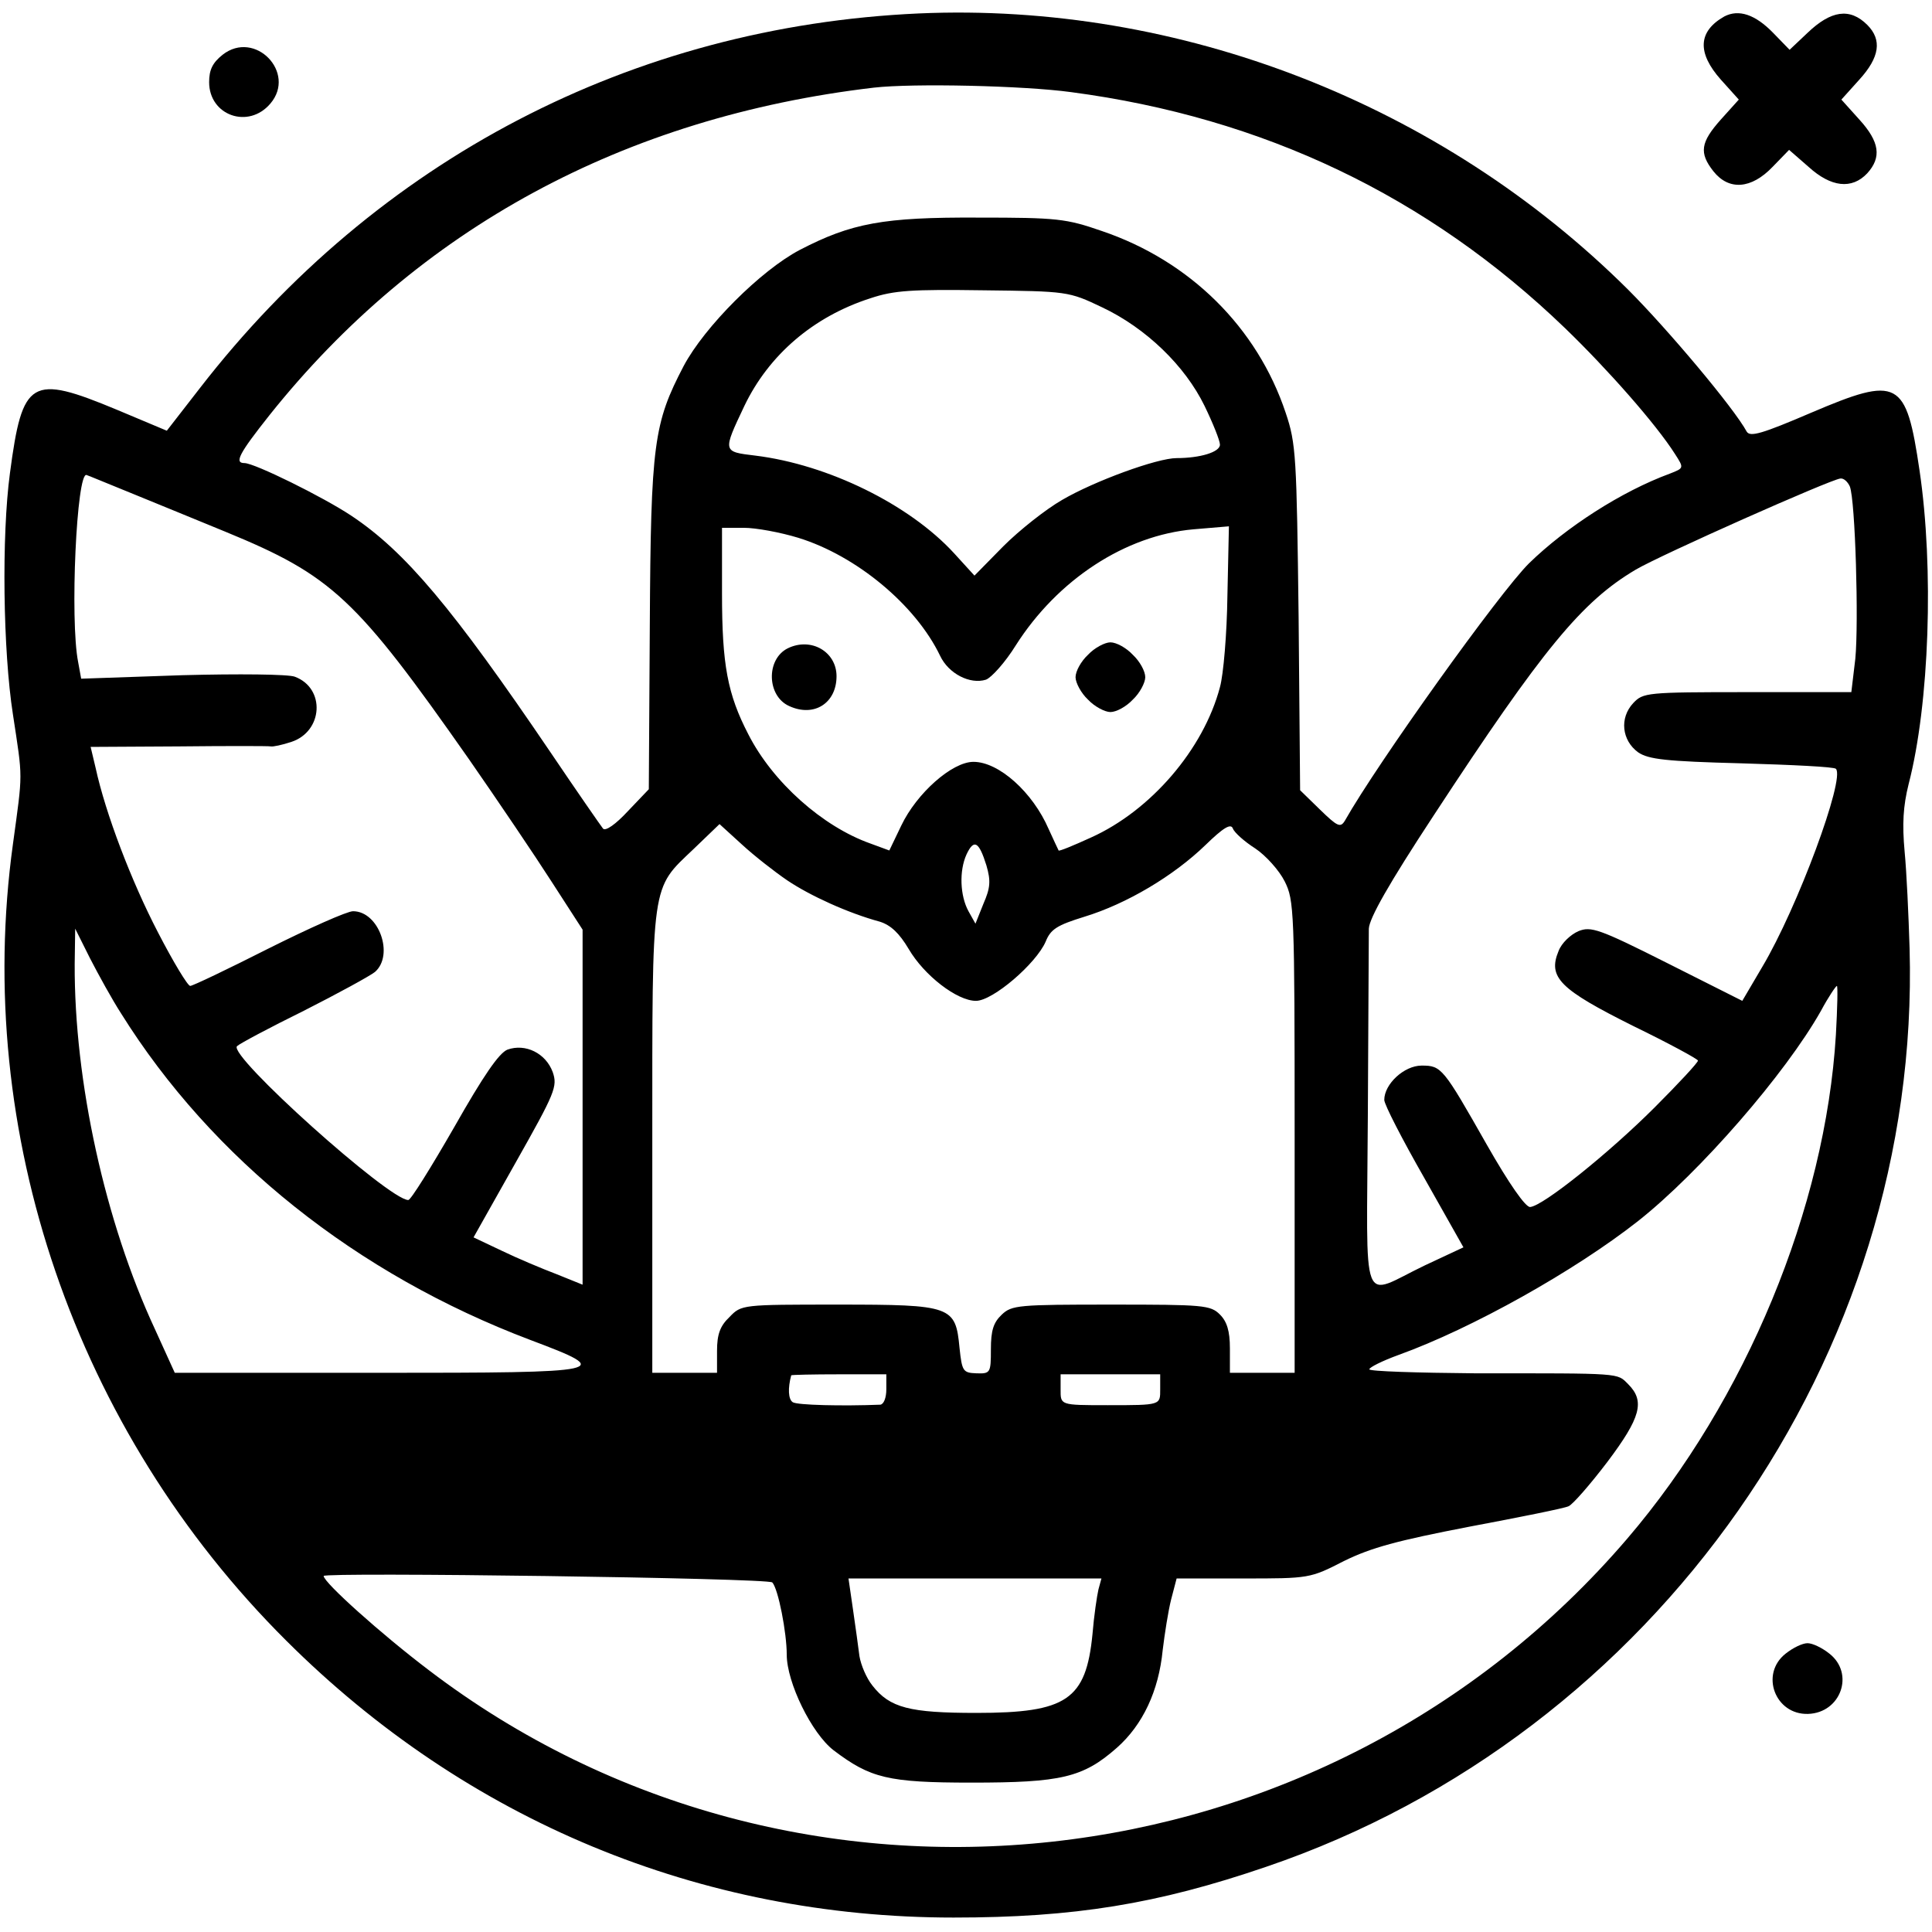
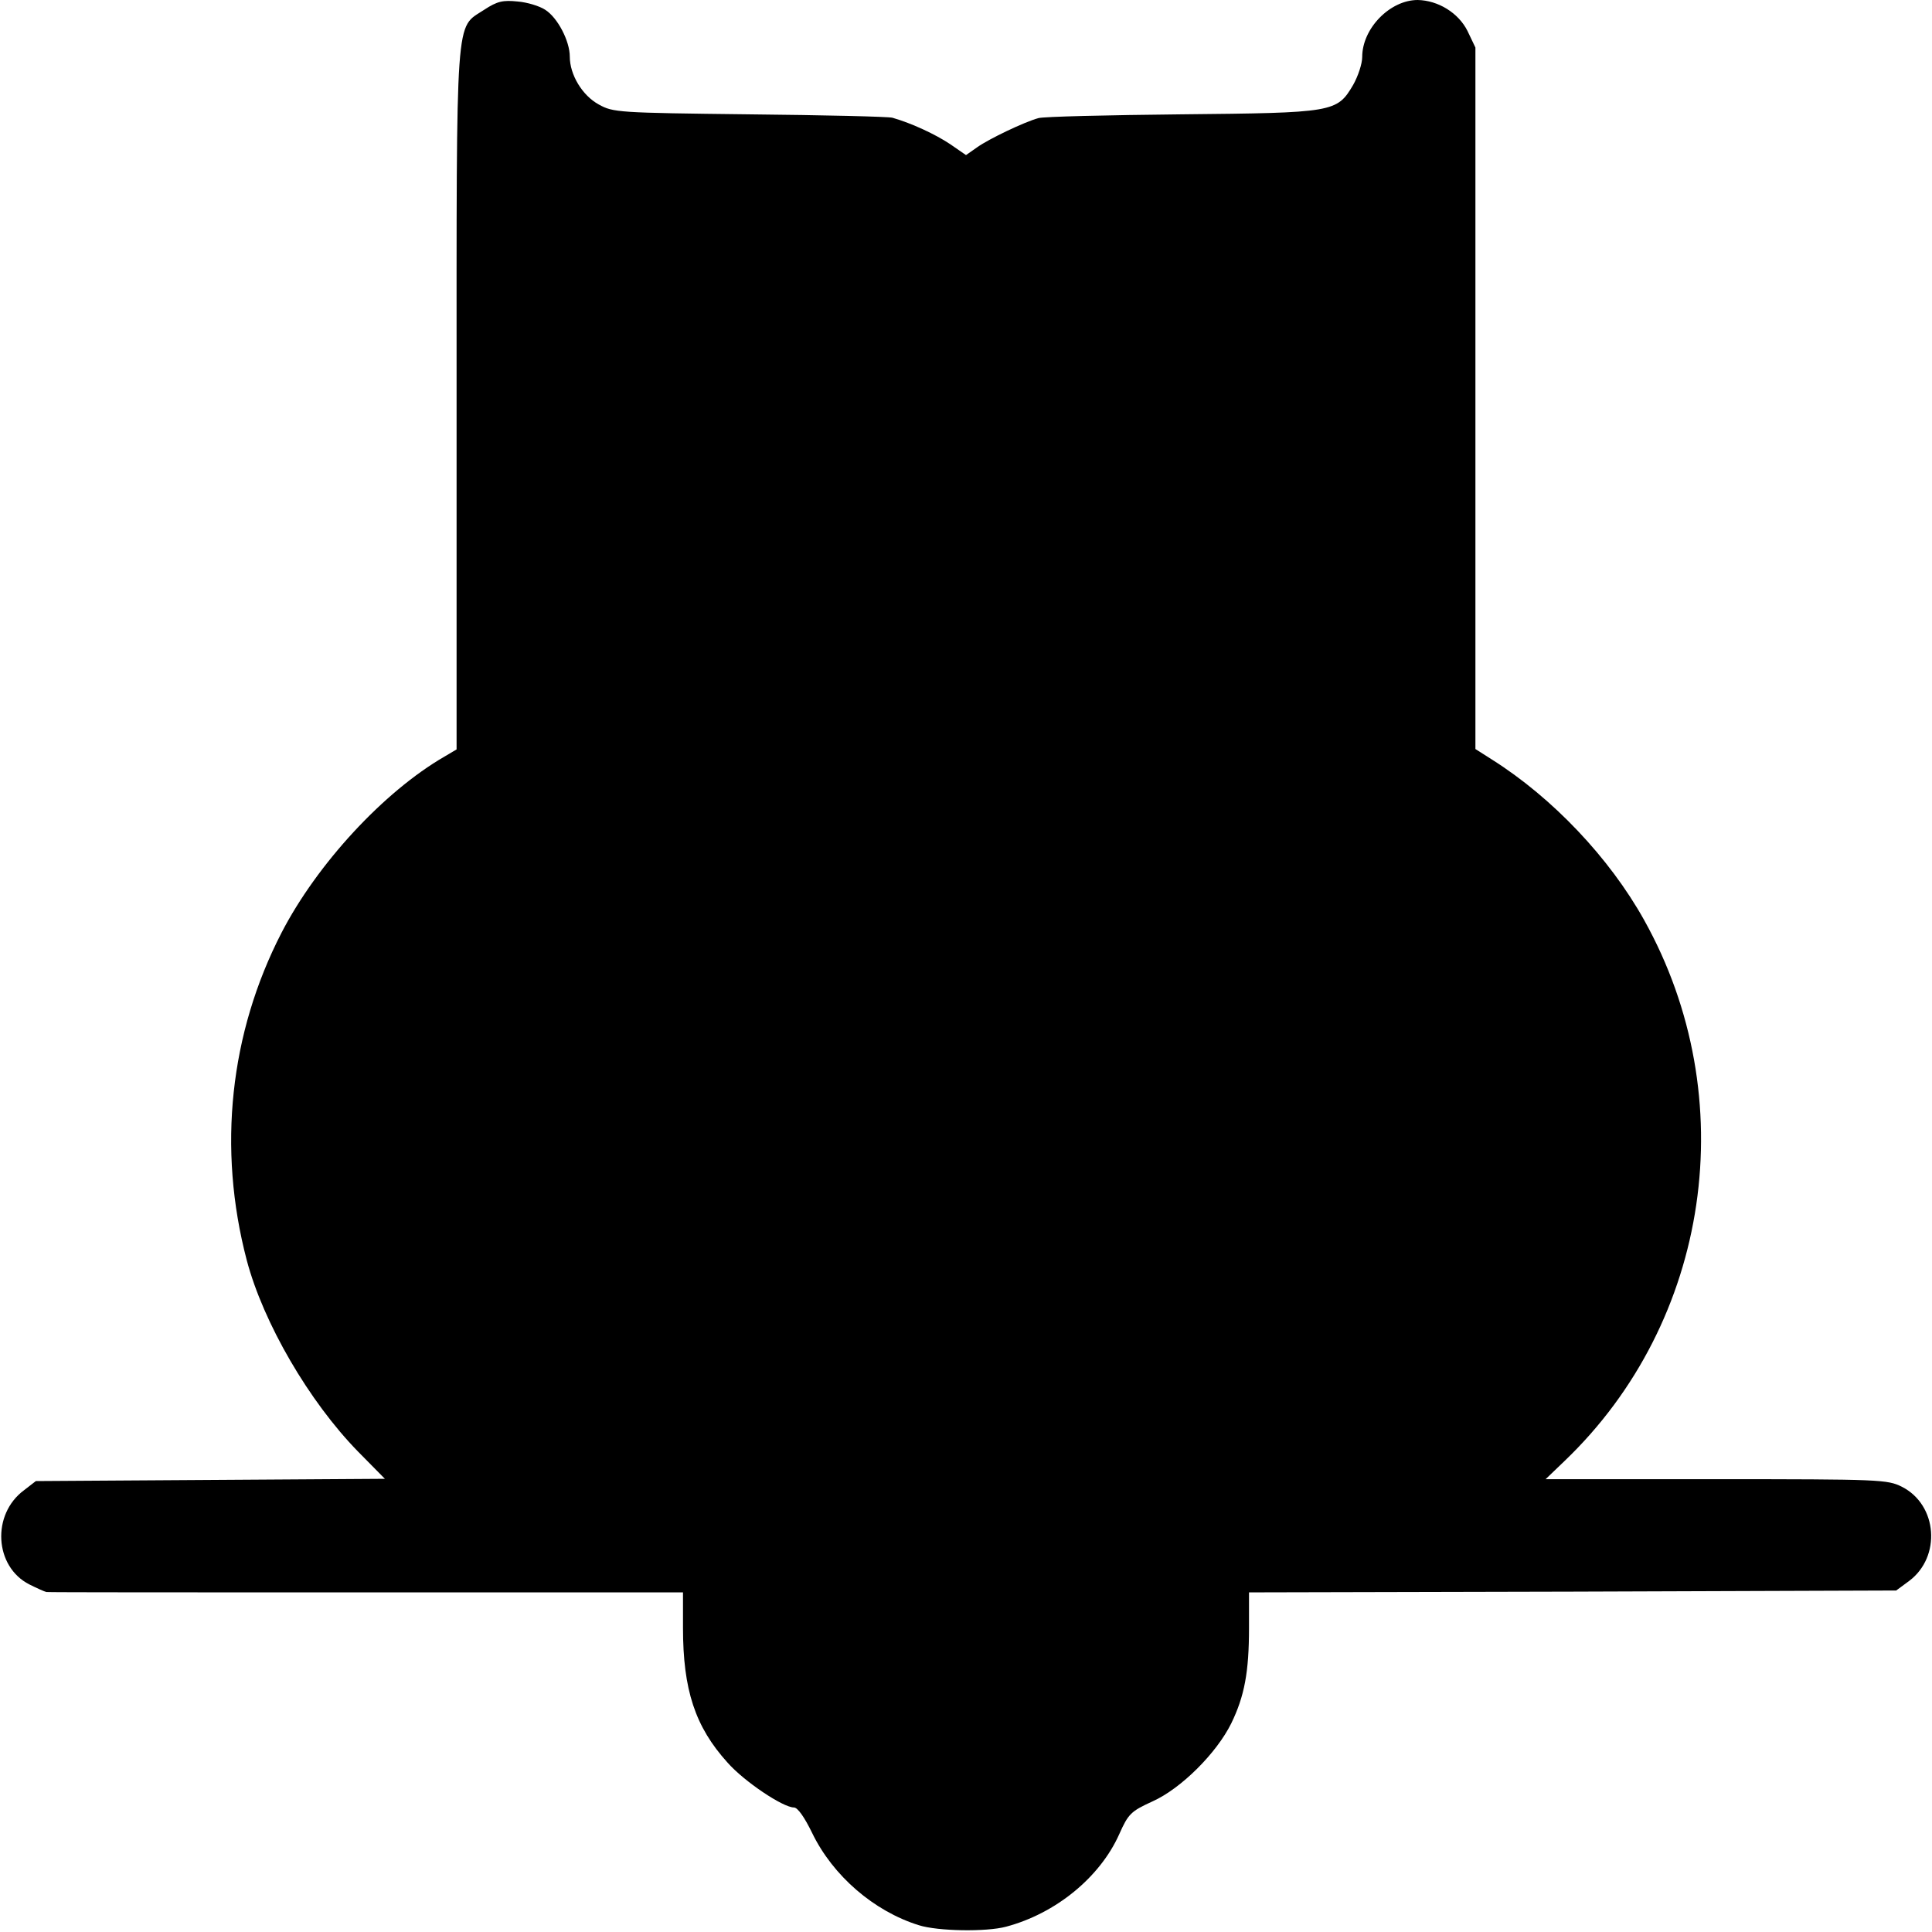
- <svg xmlns="http://www.w3.org/2000/svg" version="1.0" width="388pt" height="388pt" viewBox="0 0 388 388" preserveAspectRatio="xMidYMid meet">
-   <g transform="translate(0,388) scale(0.1,-0.1)" fill="#000000" stroke="none">
-     <path d="M1845 3853 c-575 -26 -1088 -293 -1444 -753 l-66 -85 -100 42 c-173 72 -190 62 -215 -127 -17 -126 -14 -357 6 -485 20 -132 20 -113 0 -260 -80 -579 125 -1178 549 -1600 362 -361 831 -556 1340 -556 242 0 409 27 628 102 782 266 1315 1027 1292 1844 -2 66 -6 154 -10 195 -5 55 -3 91 8 135 42 162 51 434 22 630 -27 183 -42 191 -218 116 -98 -42 -122 -49 -129 -38 -26 48 -159 206 -238 285 -376 374 -901 578 -1425 555z m306 -158 c386 -51 717 -209 992 -474 85 -82 183 -193 221 -253 18 -28 18 -28 -10 -39 -98 -36 -209 -108 -283 -180 -59 -58 -305 -402 -370 -517 -9 -15 -15 -12 -50 22 l-40 39 -3 346 c-4 324 -5 350 -26 412 -57 171 -192 305 -369 365 -72 25 -90 27 -248 27 -191 1 -255 -11 -359 -65 -78 -41 -191 -154 -233 -233 -60 -115 -66 -155 -68 -520 l-2 -330 -42 -44 c-24 -26 -45 -41 -50 -35 -4 5 -52 74 -106 154 -196 289 -291 402 -399 474 -57 38 -195 106 -215 106 -21 0 -11 19 50 96 299 375 712 599 1214 658 79 9 301 4 396 -9z m62 -432 c89 -42 167 -118 206 -198 17 -35 31 -70 31 -78 0 -15 -40 -27 -87 -27 -39 0 -165 -46 -230 -84 -33 -19 -86 -61 -118 -93 l-58 -59 -41 45 c-90 98 -253 178 -399 196 -66 8 -66 7 -22 100 49 102 138 179 253 216 48 16 83 18 227 16 168 -2 171 -2 238 -34z m-1943 -376 c47 -19 129 -53 183 -75 214 -88 262 -133 489 -457 57 -82 132 -193 166 -246 l62 -96 0 -356 0 -357 -52 21 c-29 11 -79 32 -110 47 l-57 27 85 151 c79 140 84 152 74 181 -14 38 -55 58 -91 45 -17 -7 -48 -52 -107 -156 -46 -80 -87 -146 -92 -146 -39 0 -363 291 -344 309 5 5 65 37 134 71 69 35 133 70 143 78 39 34 8 122 -44 122 -12 0 -88 -34 -170 -75 -81 -41 -152 -75 -157 -75 -5 0 -34 48 -65 108 -53 102 -105 238 -125 330 l-10 42 177 1 c97 1 180 1 185 0 4 -1 23 3 41 9 64 21 69 108 7 131 -13 5 -113 6 -226 3 l-203 -7 -6 33 c-17 85 -3 385 17 376 6 -2 49 -20 96 -39z m3445 16 c11 -28 18 -273 11 -346 l-8 -67 -208 0 c-204 0 -210 -1 -230 -22 -28 -30 -23 -75 10 -99 21 -14 55 -18 208 -22 101 -3 186 -7 189 -11 19 -19 -77 -279 -148 -398 l-40 -68 -151 76 c-137 69 -153 74 -178 64 -16 -7 -34 -24 -40 -40 -22 -53 3 -77 149 -150 72 -35 131 -67 131 -70 0 -4 -39 -46 -87 -94 -91 -91 -224 -198 -250 -200 -9 -1 -42 46 -87 125 -88 155 -91 159 -131 159 -35 0 -75 -37 -75 -69 0 -9 36 -79 80 -156 l79 -140 -77 -36 c-132 -63 -117 -101 -115 299 1 191 2 361 2 377 1 21 40 90 130 227 220 336 298 430 406 494 51 30 391 181 411 183 7 1 15 -7 19 -16z m-2112 -103 c117 -36 236 -135 285 -237 17 -36 60 -58 92 -48 11 4 39 35 60 69 84 132 220 221 357 233 l71 6 -3 -139 c-1 -77 -8 -159 -15 -184 -33 -125 -139 -248 -259 -302 -35 -16 -64 -28 -65 -26 -1 2 -10 21 -20 43 -32 74 -100 135 -151 135 -43 0 -114 -63 -145 -128 l-24 -50 -38 14 c-96 34 -196 123 -245 219 -42 81 -53 140 -53 283 l0 132 44 0 c24 0 73 -9 109 -20z m-22 -688 c46 -31 123 -66 186 -83 22 -7 39 -23 58 -55 31 -53 97 -104 135 -104 34 0 121 75 140 119 10 25 23 33 78 50 85 26 179 82 243 144 36 35 51 44 55 33 3 -8 23 -26 45 -40 21 -14 48 -44 59 -66 19 -38 20 -57 20 -513 l0 -474 -65 0 -65 0 0 49 c0 35 -6 54 -20 68 -19 19 -33 20 -218 20 -186 0 -200 -1 -220 -20 -17 -16 -22 -32 -22 -70 0 -47 -1 -49 -29 -48 -27 1 -29 4 -34 51 -8 84 -15 87 -244 87 -193 0 -194 0 -218 -25 -19 -18 -25 -35 -25 -68 l0 -44 -65 0 -65 0 0 464 c0 528 -3 506 83 588 l52 50 45 -41 c25 -23 66 -55 91 -72z m400 30 c9 -31 8 -45 -6 -77 l-16 -40 -14 25 c-17 31 -19 81 -4 114 15 32 25 26 40 -22z m-1738 -297 c183 -293 473 -524 822 -656 170 -64 162 -66 -304 -66 l-410 0 -40 88 c-100 215 -162 497 -161 733 l1 71 30 -60 c17 -33 44 -82 62 -110z m3444 -43 c-21 -348 -181 -734 -419 -1012 -607 -709 -1670 -826 -2407 -264 -95 72 -211 176 -211 189 0 8 893 -4 901 -13 12 -13 29 -101 29 -145 0 -56 50 -158 94 -192 74 -56 109 -65 277 -65 180 0 224 10 292 70 52 46 84 114 92 196 4 33 11 78 17 102 l11 42 134 0 c132 0 134 0 202 35 55 27 107 41 252 69 101 19 191 37 199 41 8 3 43 43 78 89 67 89 76 122 42 156 -23 23 -10 22 -307 22 -117 1 -213 4 -213 8 0 4 26 17 59 29 147 53 354 169 481 269 124 98 296 296 367 422 15 28 30 50 32 50 2 0 1 -44 -2 -98z m-1907 -712 c0 -17 -5 -30 -12 -31 -76 -3 -167 -1 -176 5 -9 6 -10 28 -3 54 1 1 44 2 96 2 l95 0 0 -30z m550 0 c0 -32 2 -32 -105 -32 -97 0 -95 0 -95 32 l0 30 100 0 100 0 0 -30z m-124 -402 c-3 -13 -9 -53 -12 -90 -13 -132 -52 -158 -233 -158 -134 0 -174 10 -209 55 -12 15 -23 41 -26 59 -2 17 -8 59 -13 94 l-9 62 254 0 254 0 -6 -22z" />
-     <path d="M1582 2578 c-44 -22 -42 -96 3 -116 50 -23 95 6 95 60 0 49 -51 79 -98 56z" />
-     <path d="M2185 2565 c-14 -13 -25 -33 -25 -45 0 -11 11 -32 25 -45 13 -14 34 -25 45 -25 12 0 32 11 45 25 14 13 25 34 25 45 0 12 -11 32 -25 45 -13 14 -33 25 -45 25 -11 0 -32 -11 -45 -25z" />
-     <path d="M3463 3847 c-53 -30 -55 -73 -7 -127 l36 -40 -36 -40 c-41 -46 -44 -67 -15 -104 31 -39 76 -36 119 9 l33 34 39 -34 c45 -41 87 -46 118 -13 29 32 25 63 -16 108 l-36 40 36 40 c41 45 46 80 16 110 -35 35 -73 29 -120 -16 l-36 -34 -33 34 c-36 37 -69 48 -98 33z" />
-     <path d="M447 3770 c-20 -16 -27 -30 -27 -55 0 -67 79 -95 123 -43 53 62 -31 149 -96 98z" />
-     <path d="M3586 559 c-52 -41 -21 -123 45 -121 66 2 94 81 43 121 -15 12 -34 21 -44 21 -10 0 -29 -9 -44 -21z" />
+ <svg xmlns="http://www.w3.org/2000/svg" version="1.0" width="512pt" height="512pt" viewBox="0 0 512 512" preserveAspectRatio="xMidYMid meet">
+   <g transform="translate(0,512) scale(0.1,-0.1)" fill="#000000" stroke="none">
+     <path d="M1283 5094 c-77 -51 -73 9 -73 -1032 l0 -928 -32 -19 c-161 -93 -338 -285 -432 -467 -137 -266 -170 -571 -92 -868 44 -166 165 -374 295 -507 l71 -72 -463 -3 -462 -3 -31 -24 c-87 -64 -79 -203 14 -250 20 -10 40 -19 45 -20 4 -1 385 -1 847 -1 l840 0 0 -94 c0 -164 32 -262 118 -357 44 -50 147 -119 176 -119 10 0 28 -26 48 -67 55 -114 164 -208 283 -245 50 -16 179 -18 231 -4 132 35 249 131 300 245 24 54 31 61 88 87 76 34 170 128 209 207 35 72 47 136 47 253 l0 94 858 2 857 3 34 25 c86 64 76 202 -19 250 -38 19 -58 20 -491 20 l-453 0 50 48 c387 370 474 963 211 1434 -92 165 -243 324 -403 425 l-44 28 0 929 0 930 -21 44 c-24 48 -78 81 -132 82 -73 0 -147 -75 -147 -151 0 -18 -11 -51 -24 -74 -43 -73 -51 -74 -456 -78 -195 -2 -365 -6 -378 -10 -37 -10 -131 -55 -162 -77 l-30 -21 -42 29 c-39 26 -101 55 -153 70 -11 3 -182 7 -380 9 -348 4 -360 5 -398 26 -44 24 -77 79 -77 127 0 41 -32 103 -65 124 -15 10 -48 20 -73 22 -39 4 -54 1 -89 -22z" />
  </g>
</svg>
